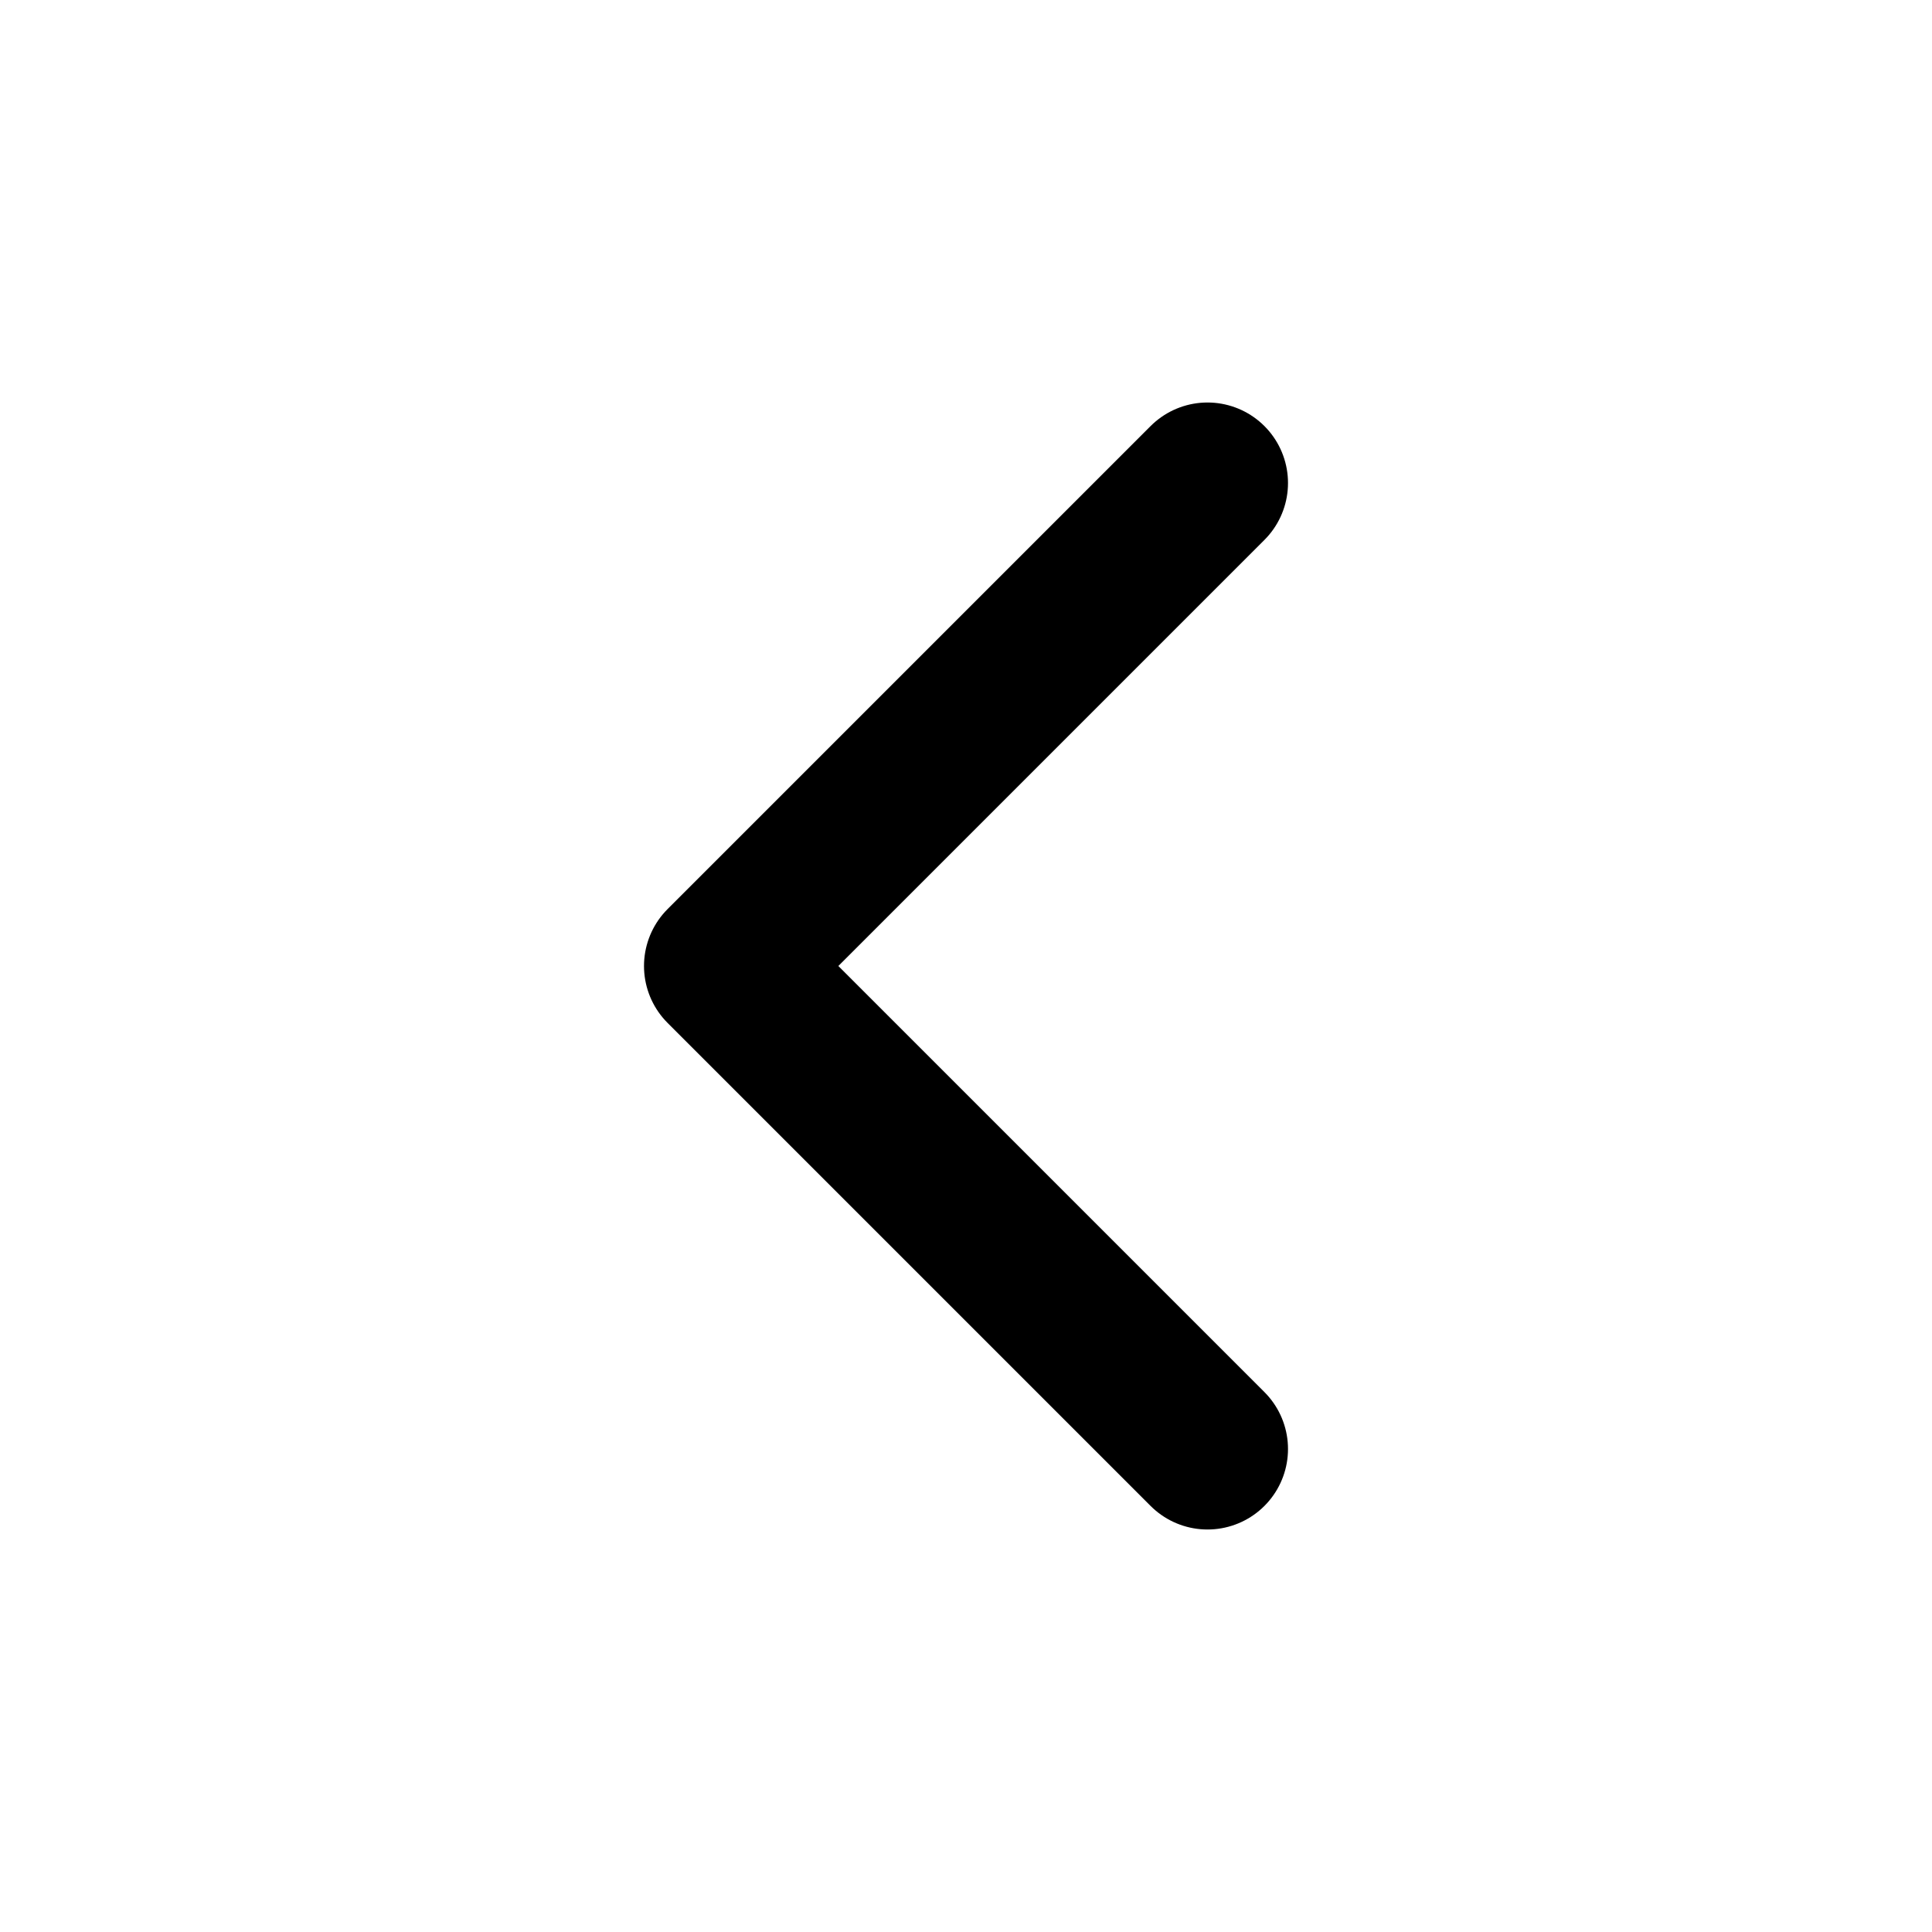
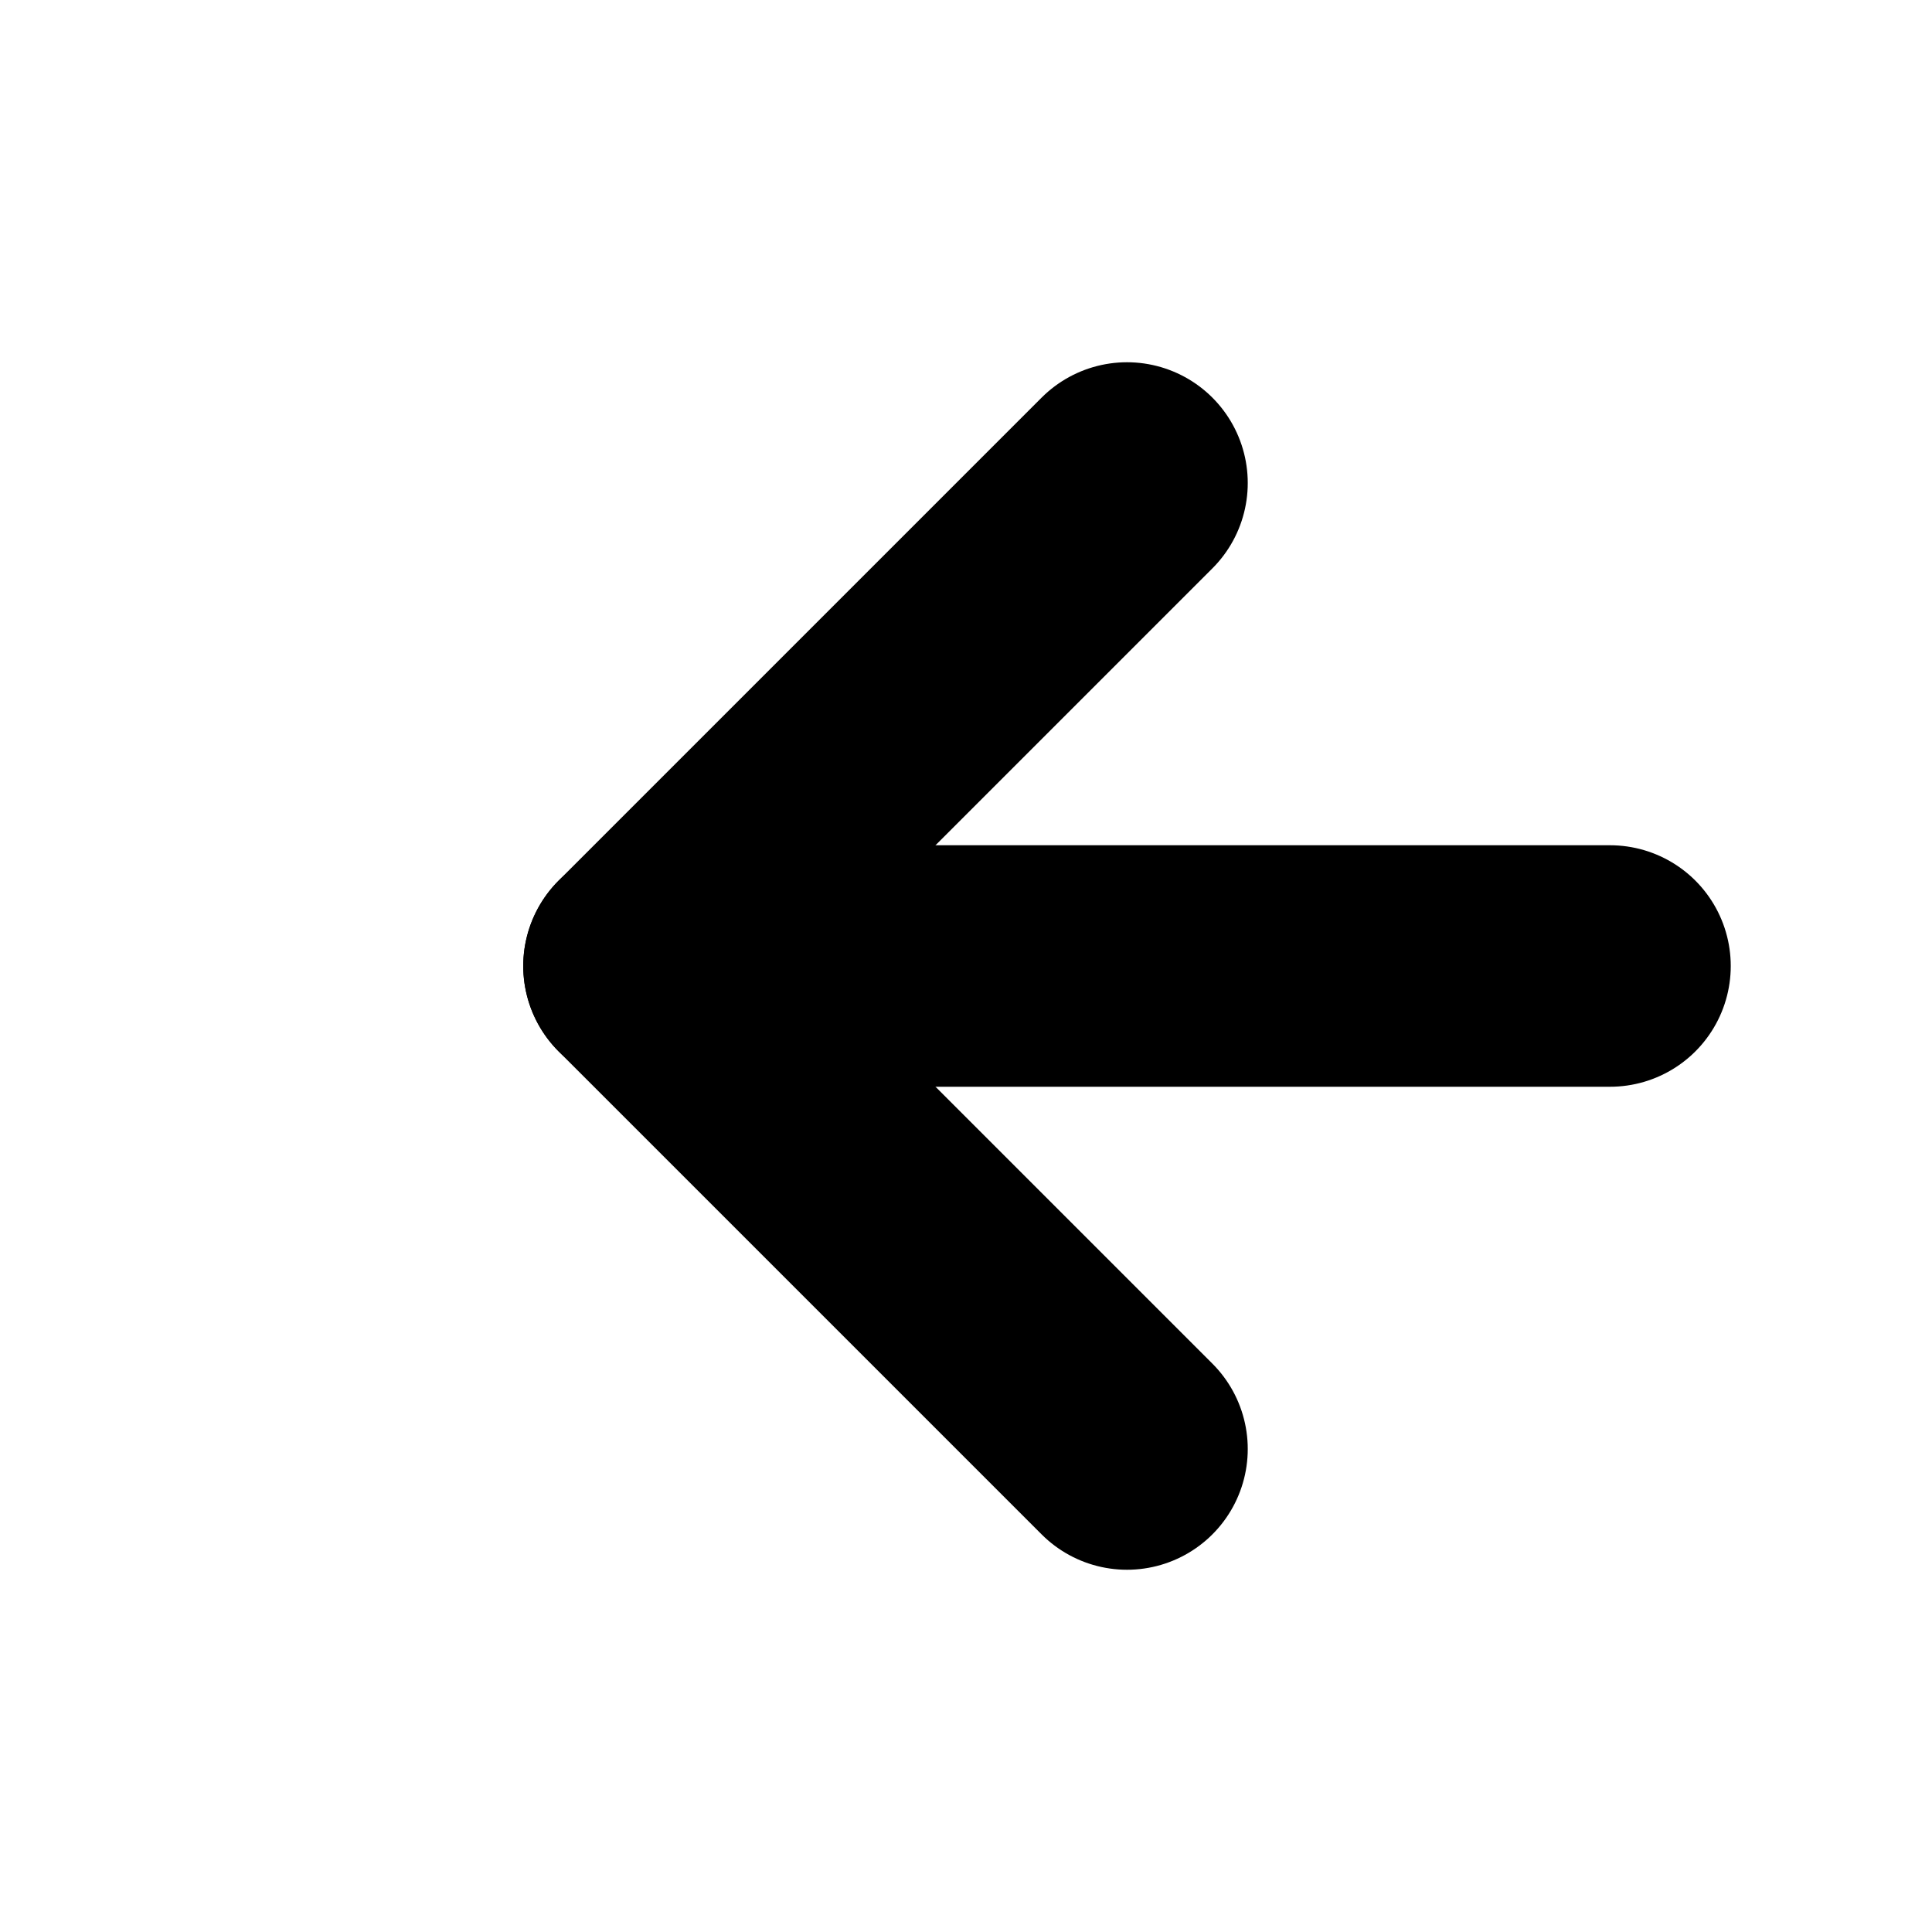
- <svg xmlns="http://www.w3.org/2000/svg" width="24" height="24" viewBox="0 0 24 24" fill="none" stroke="currentColor" stroke-width="2" stroke-linecap="round" stroke-linejoin="round">
-   <path d="M15 18l-6-6 6-6" />
+ <svg xmlns="http://www.w3.org/2000/svg" width="24" height="24" viewBox="0 0 24 24" fill="none" stroke="currentColor" stroke-width="3" stroke-linecap="round" stroke-linejoin="round">
+   <path d="M20 12 H8" />
+   <path d="M14 6  L8 12  L14 18" />
</svg>
